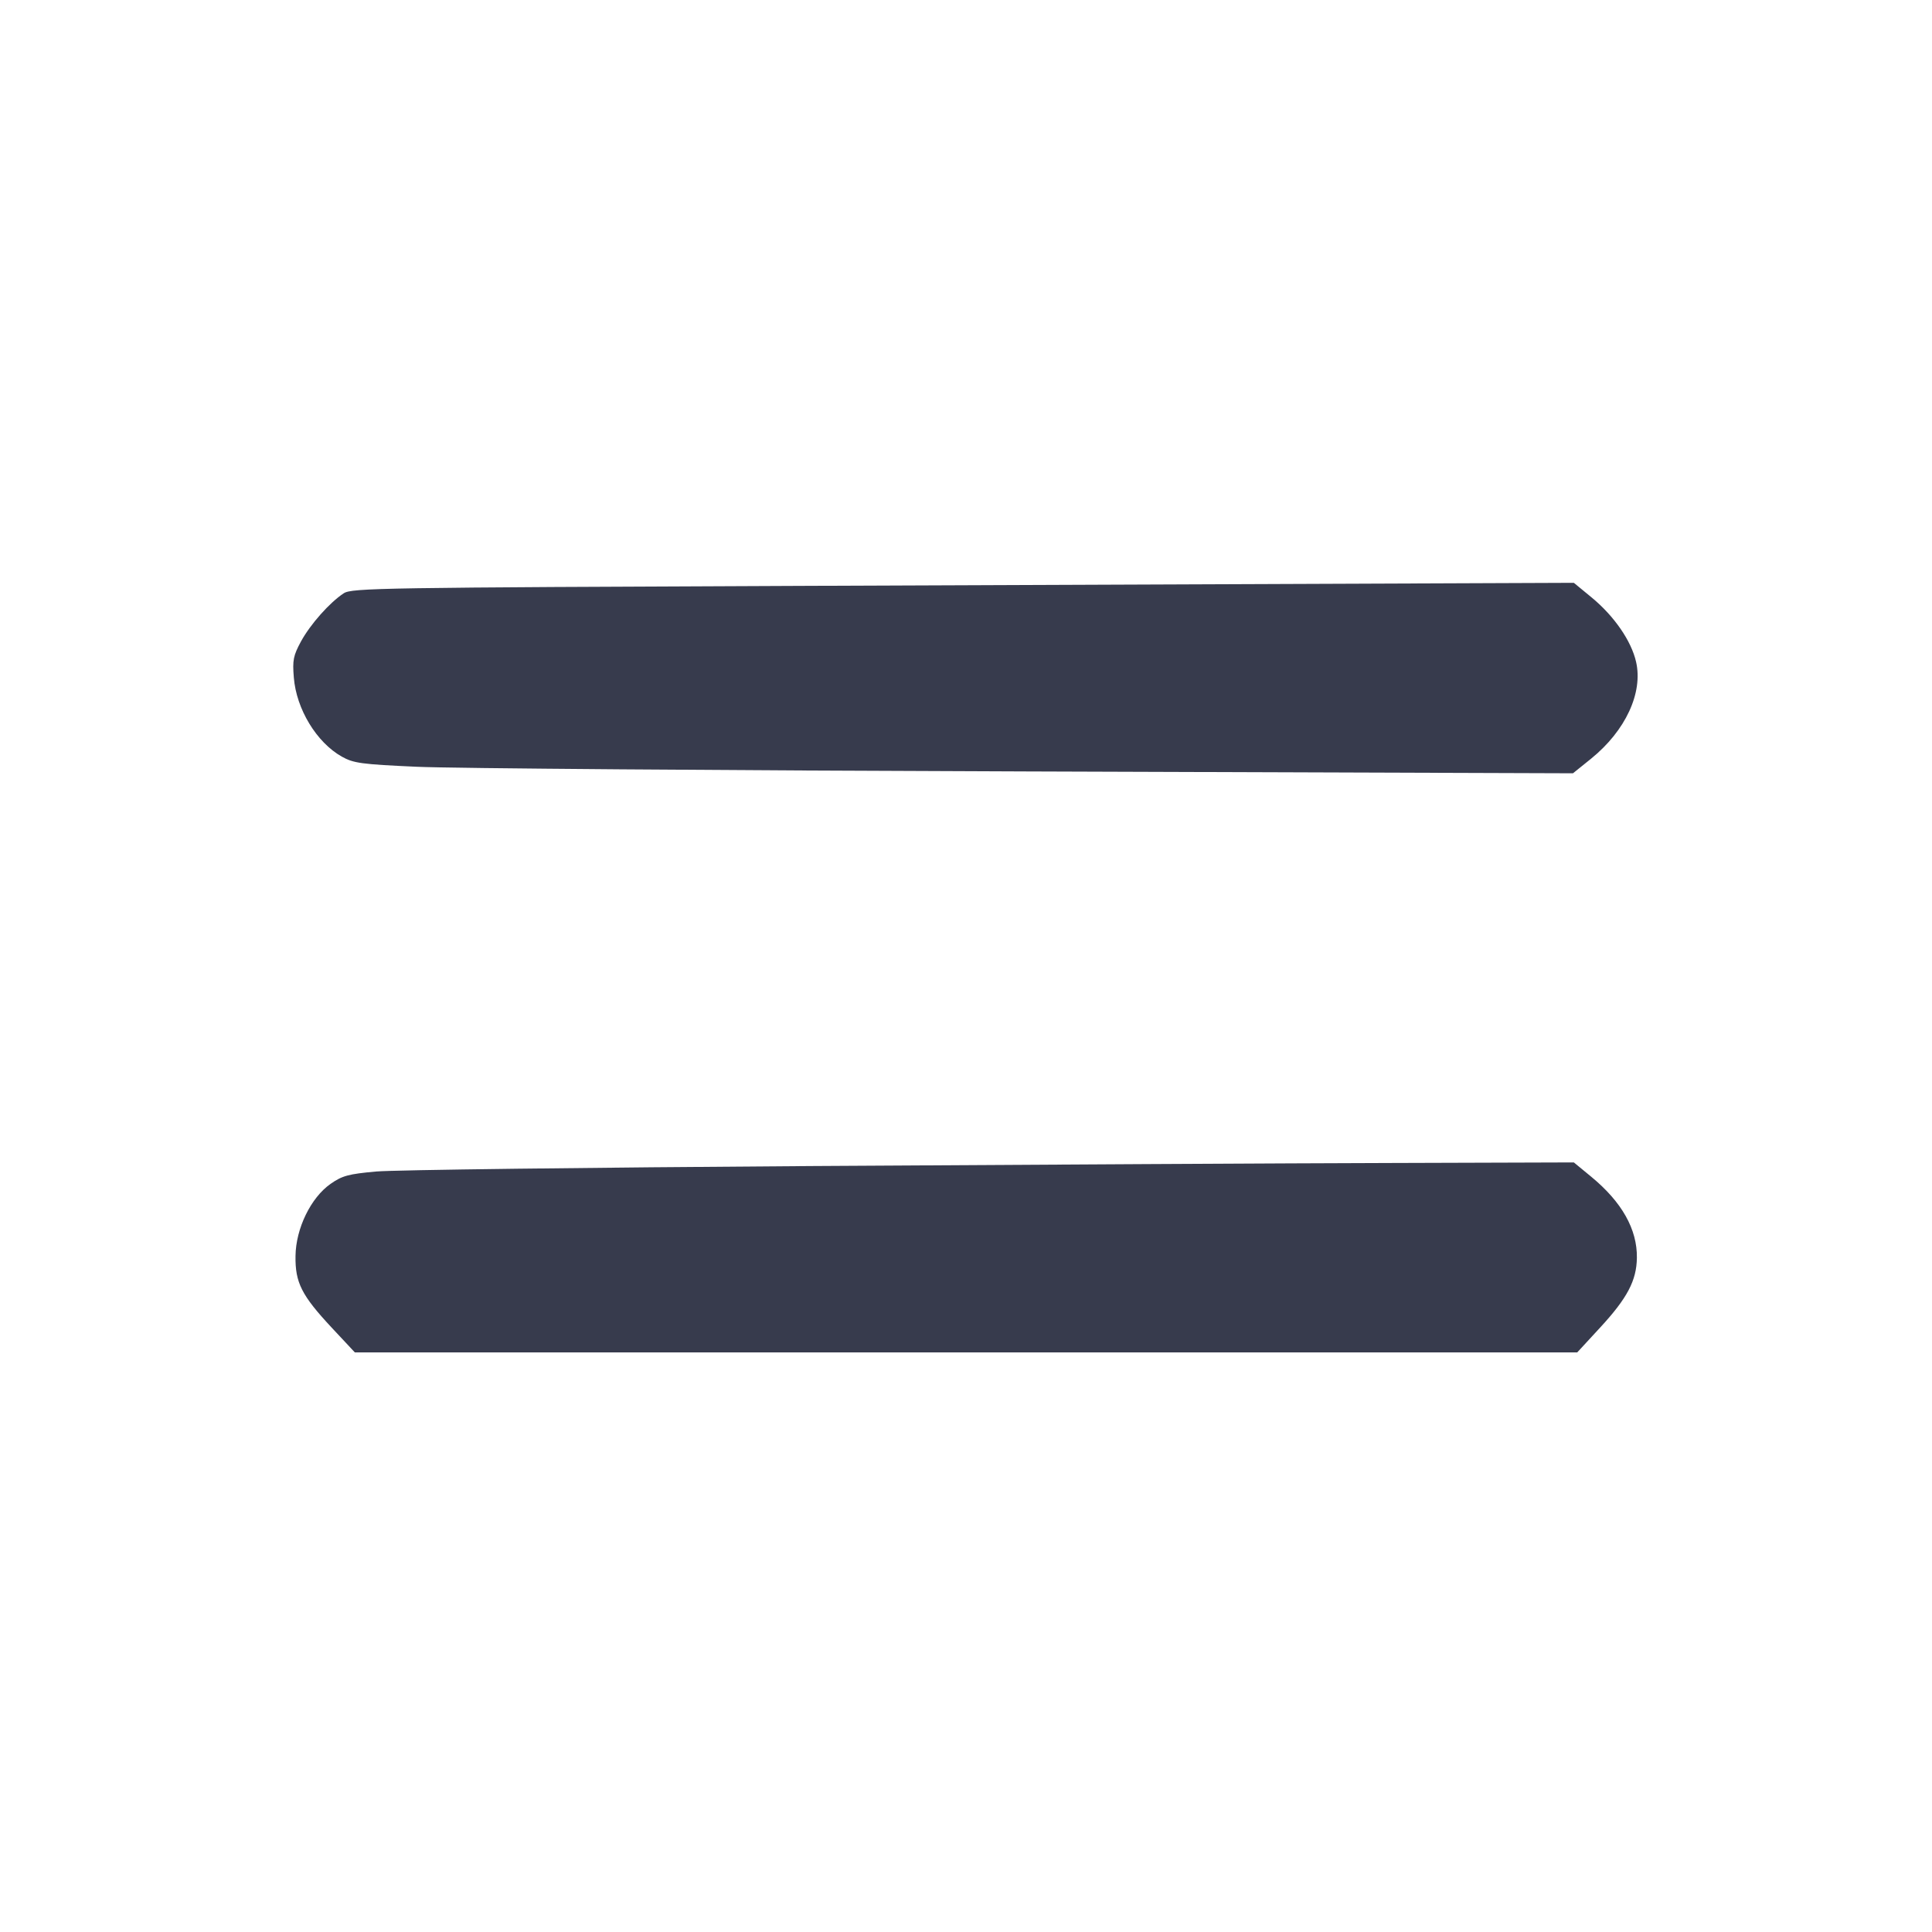
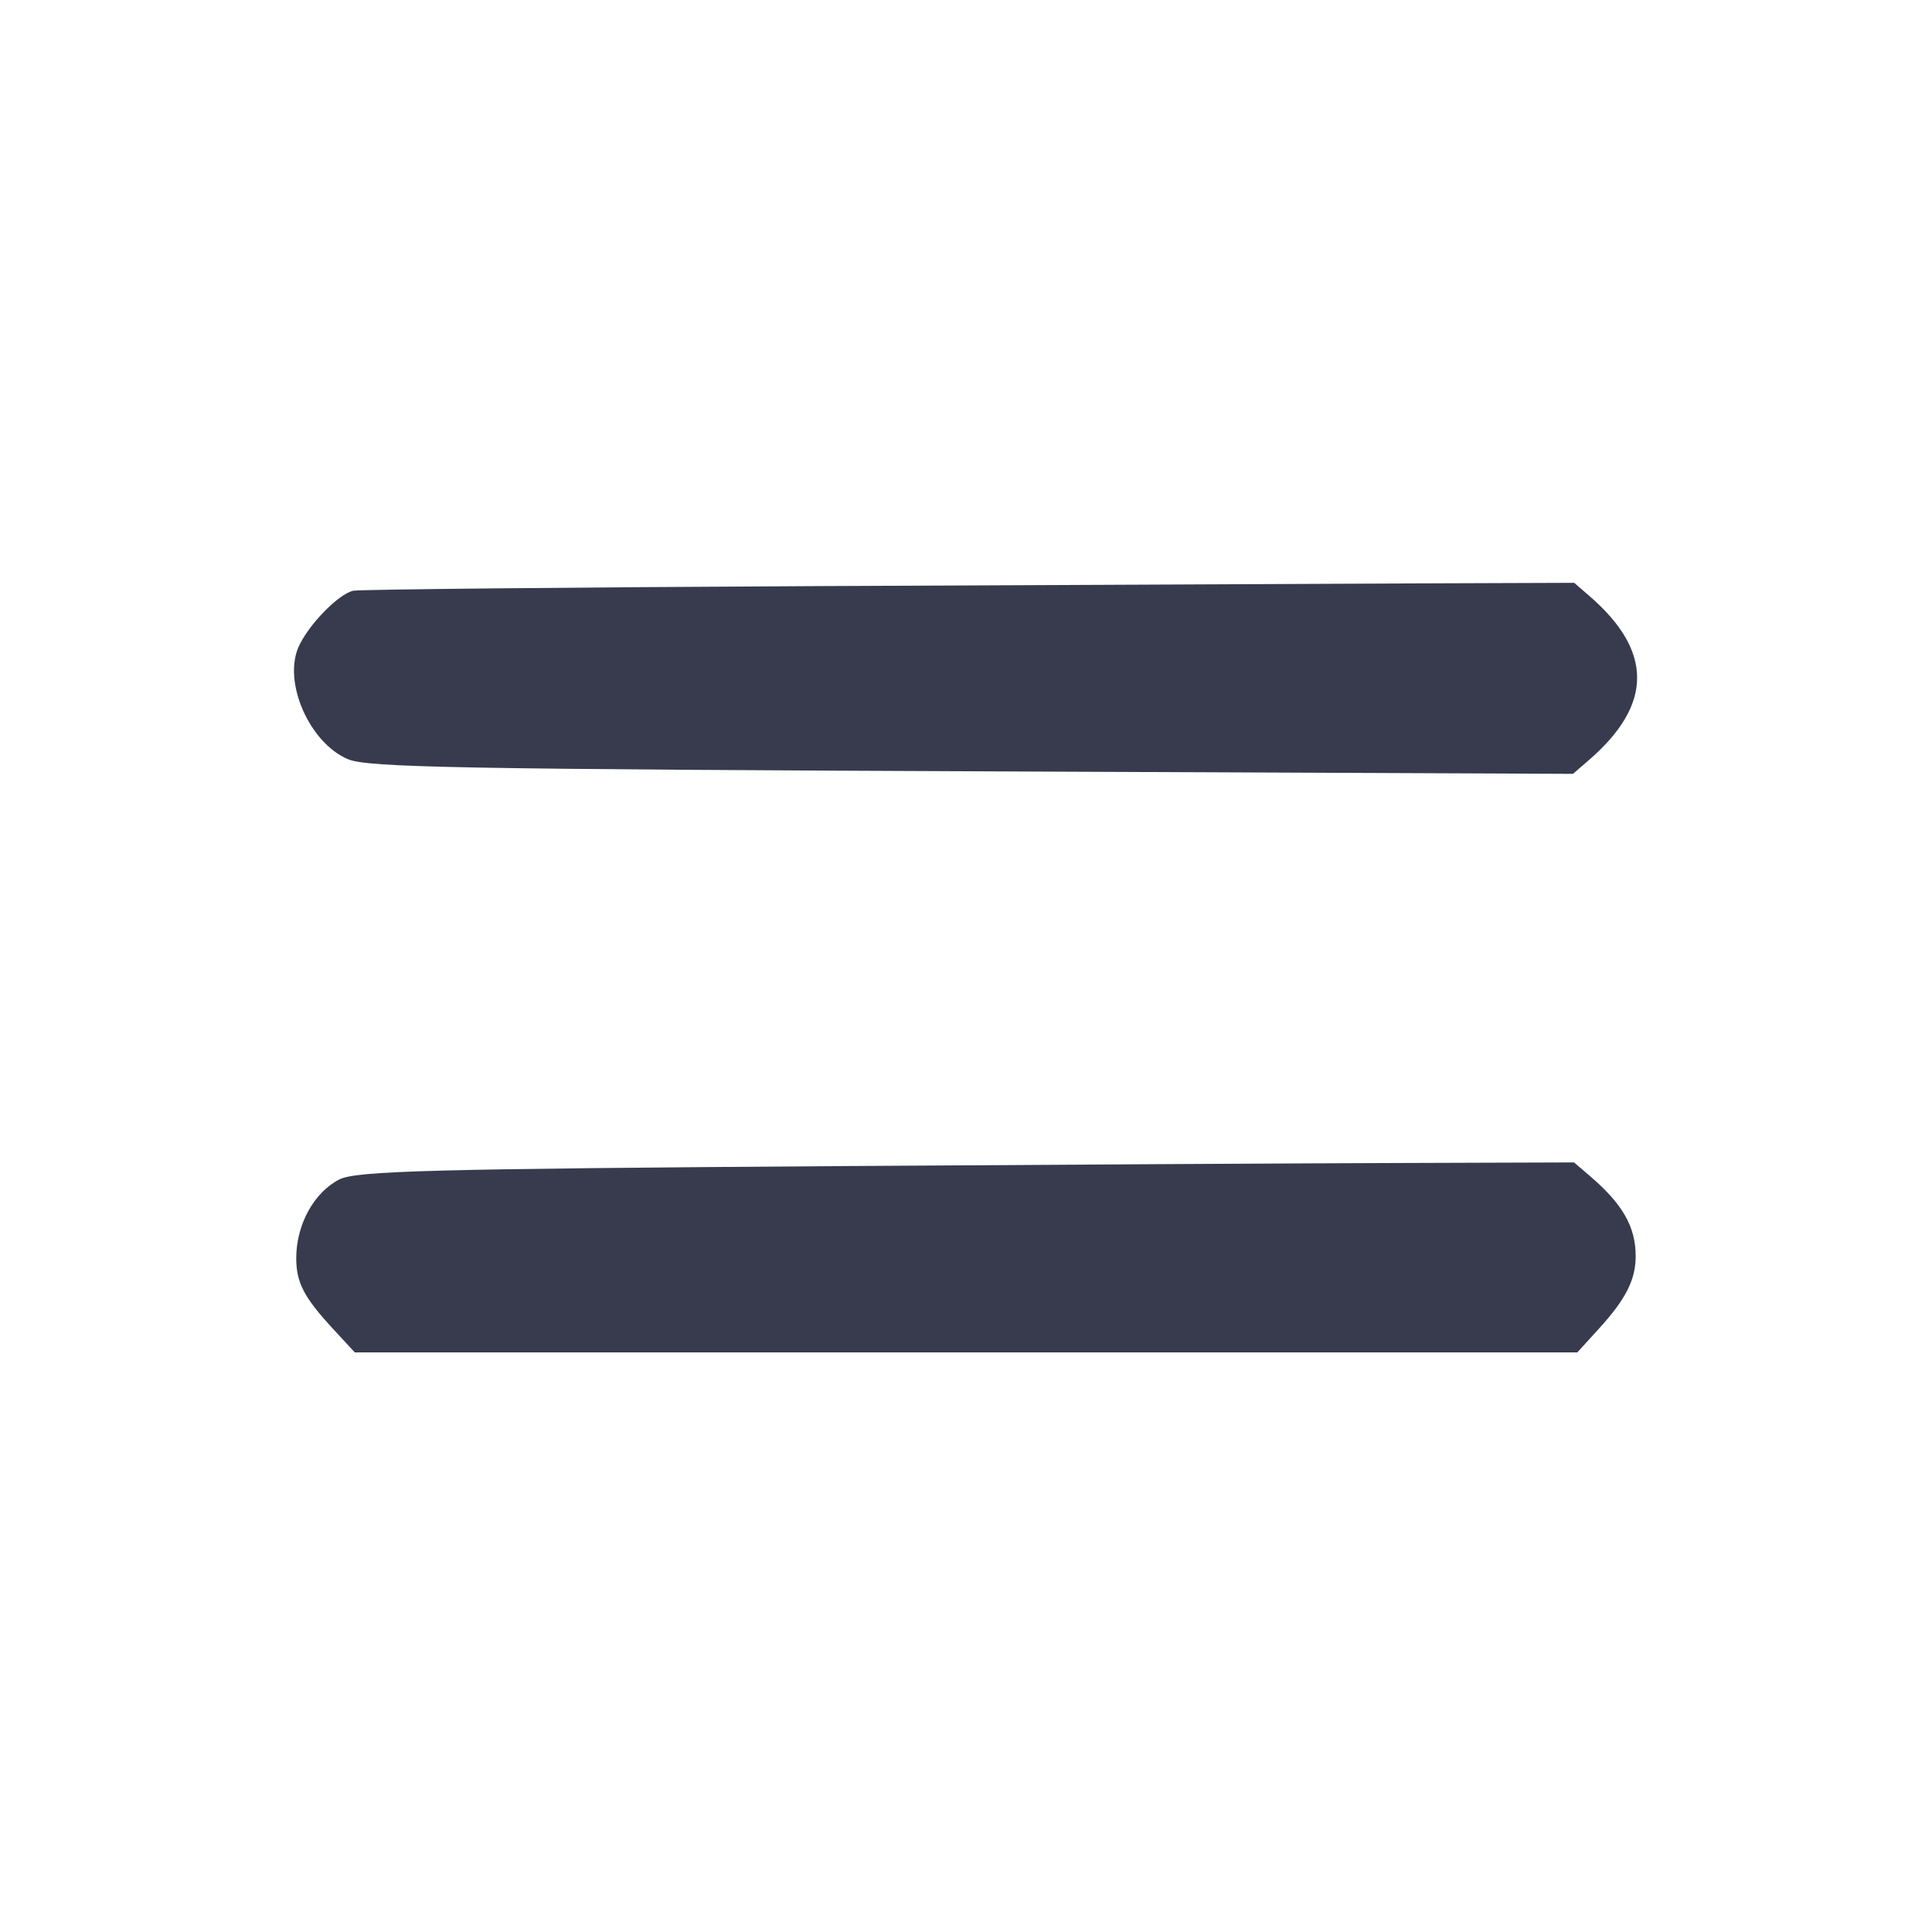
<svg xmlns="http://www.w3.org/2000/svg" width="24" height="24" viewBox="0 0 24 24" fill="none">
-   <path d="M9.938 7.278 C 4.735 7.299,4.370 7.304,4.270 7.370 C 4.095 7.485,3.856 7.754,3.739 7.968 C 3.644 8.144,3.632 8.201,3.650 8.416 C 3.681 8.808,3.932 9.222,4.246 9.399 C 4.392 9.481,4.488 9.494,5.175 9.525 C 5.596 9.545,9.000 9.571,12.740 9.583 L 19.540 9.606 19.767 9.423 C 20.193 9.077,20.412 8.606,20.324 8.222 C 20.265 7.961,20.051 7.652,19.772 7.422 L 19.551 7.240 17.525 7.248 C 16.411 7.252,12.997 7.266,9.938 7.278 M10.065 14.485 C 7.317 14.503,4.890 14.533,4.672 14.553 C 4.329 14.584,4.251 14.605,4.107 14.706 C 3.861 14.878,3.675 15.261,3.671 15.602 C 3.666 15.933,3.746 16.091,4.121 16.493 L 4.408 16.800 12.001 16.800 L 19.593 16.800 19.877 16.492 C 20.216 16.125,20.330 15.907,20.334 15.625 C 20.339 15.271,20.148 14.932,19.767 14.618 L 19.551 14.440 17.305 14.447 C 16.070 14.450,12.812 14.468,10.065 14.485 " fill="#373B4D" stroke="none" fill-rule="evenodd" />
+   <path d="M10.100 7.281 C 7.042 7.296,4.473 7.322,4.390 7.338 C 4.208 7.375,3.830 7.762,3.709 8.036 C 3.514 8.475,3.844 9.227,4.320 9.430 C 4.564 9.535,5.673 9.555,12.720 9.584 L 19.540 9.613 19.739 9.441 C 20.534 8.753,20.536 8.089,19.746 7.405 L 19.555 7.240 17.608 7.247 C 16.536 7.251,13.158 7.267,10.100 7.281 M10.520 14.485 C 5.344 14.520,4.421 14.544,4.212 14.653 C 3.897 14.817,3.680 15.215,3.680 15.629 C 3.680 15.930,3.775 16.114,4.123 16.492 L 4.407 16.800 12.000 16.800 L 19.594 16.800 19.858 16.510 C 20.197 16.139,20.320 15.896,20.319 15.602 C 20.318 15.239,20.157 14.957,19.752 14.610 L 19.553 14.440 17.447 14.447 C 16.288 14.450,13.171 14.468,10.520 14.485 " fill="#373B4D" stroke="none" fill-rule="evenodd" />
</svg>
